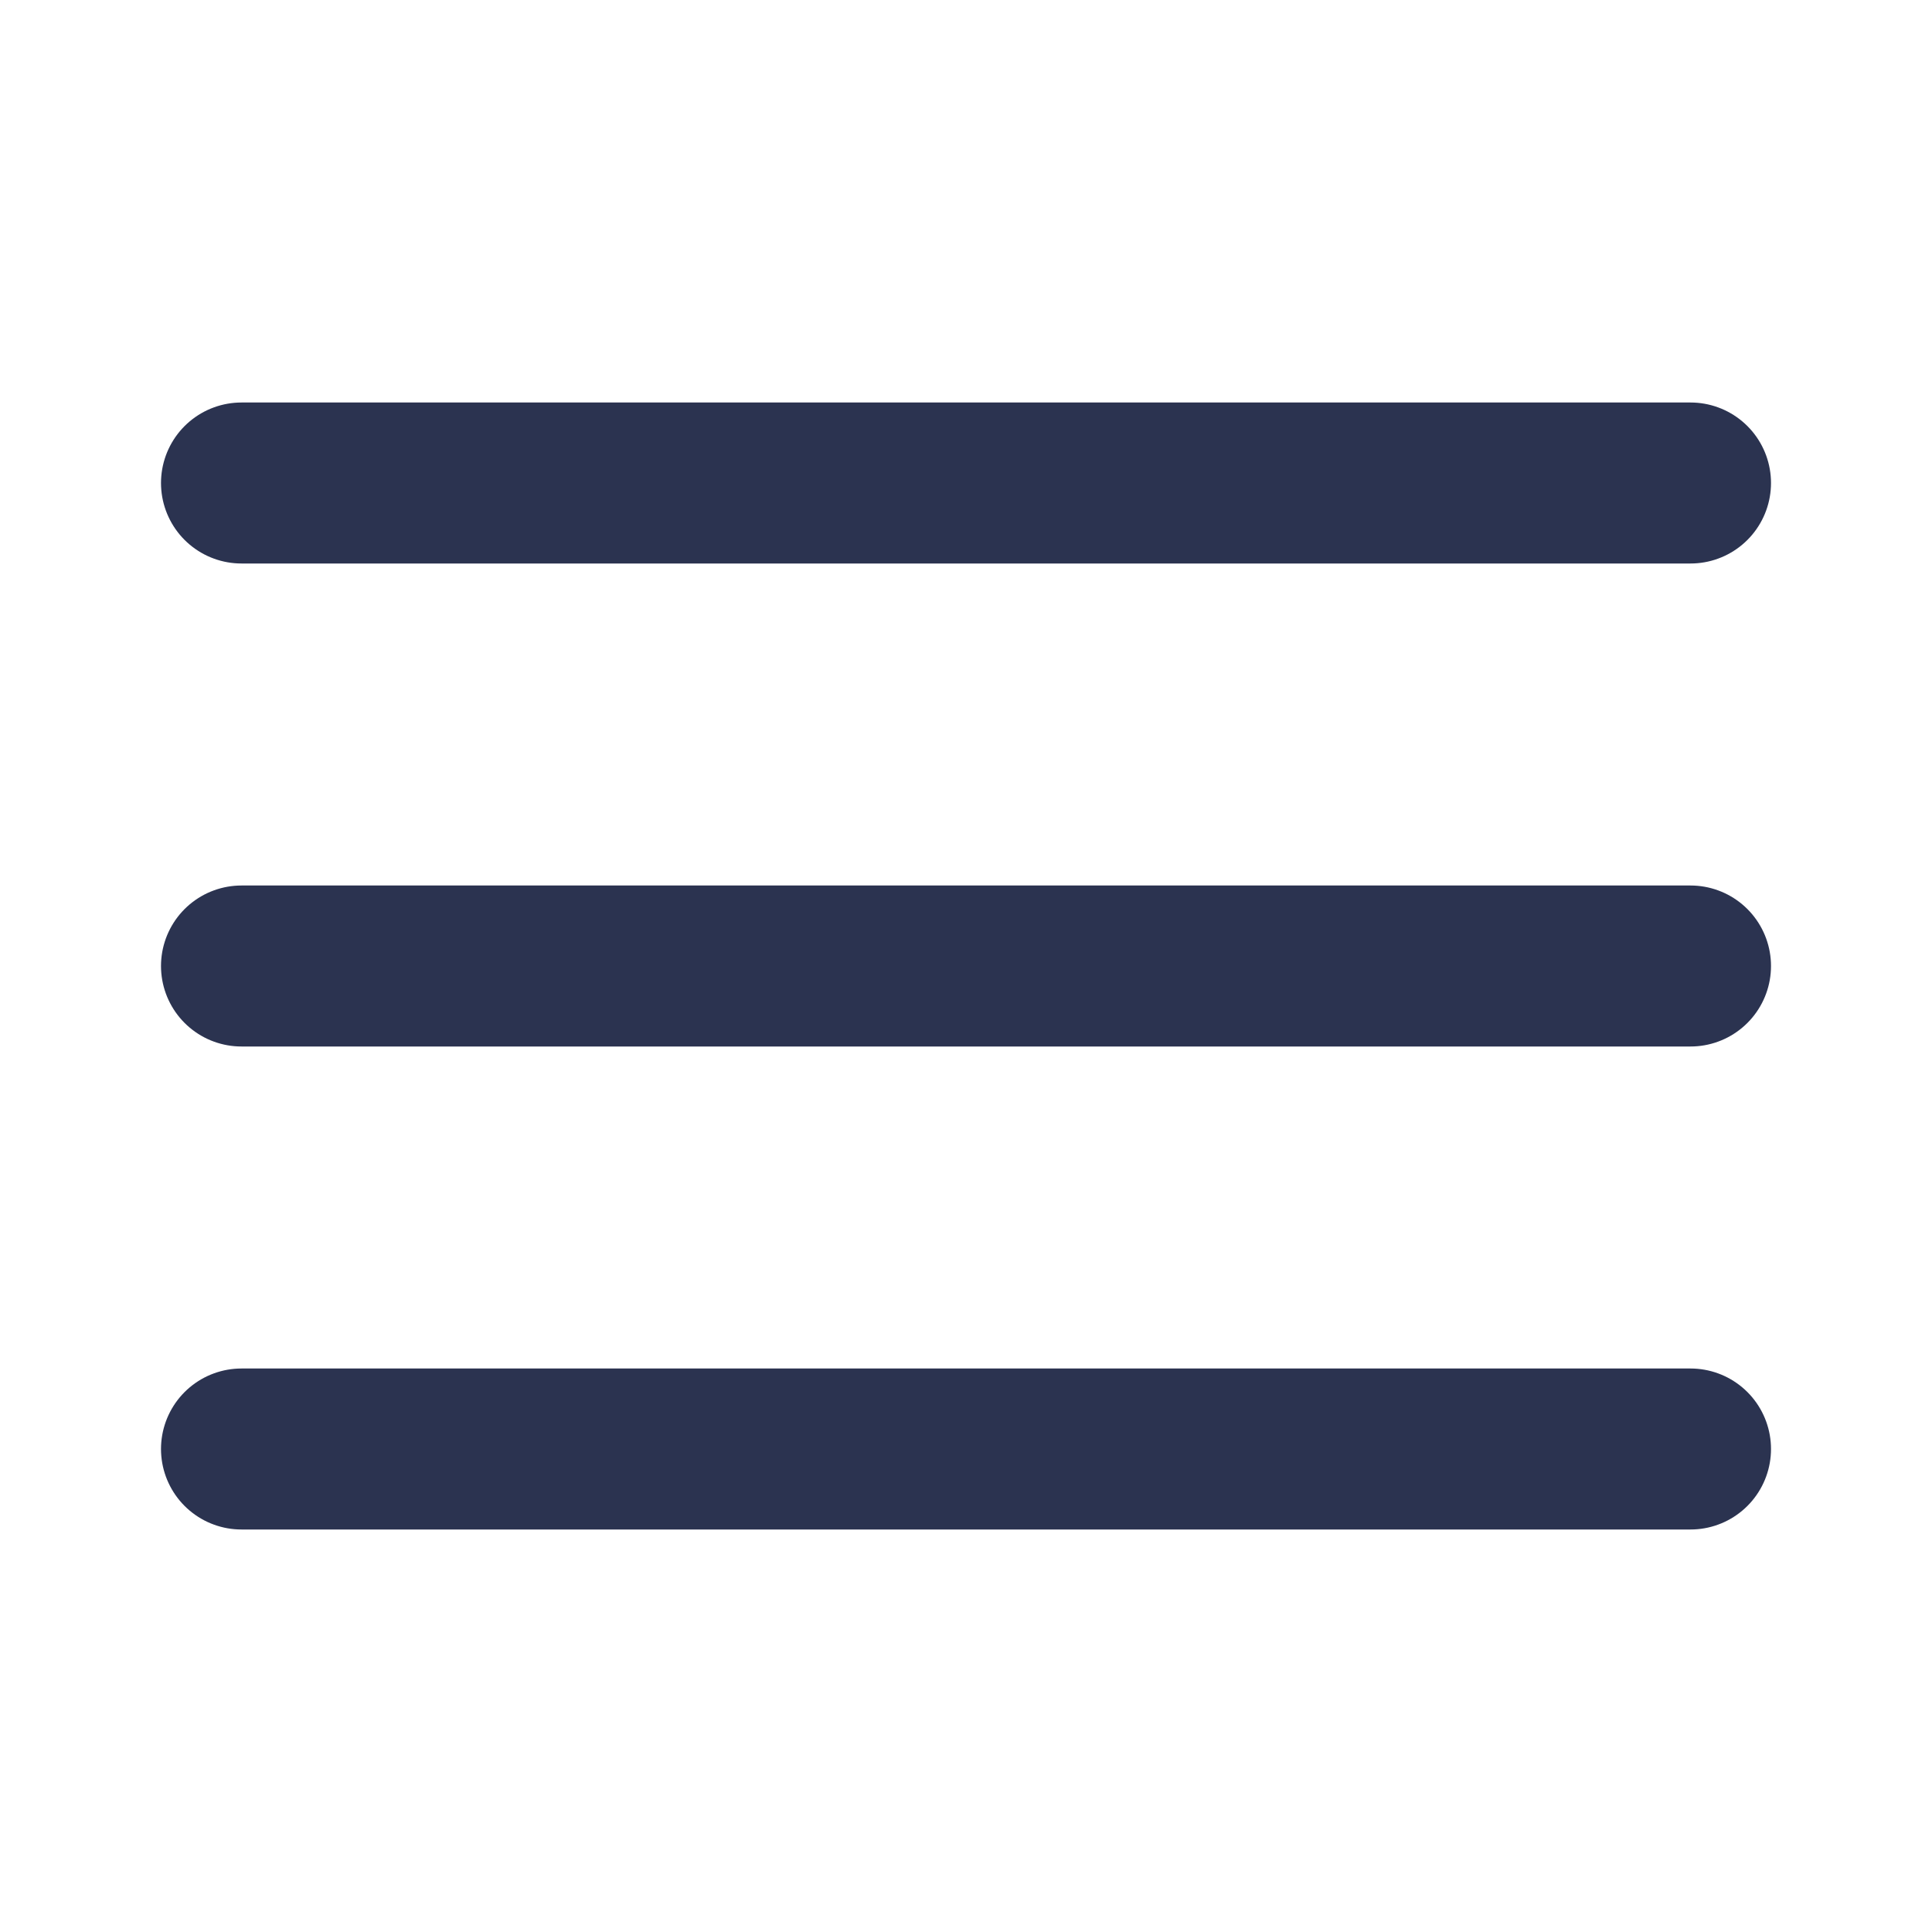
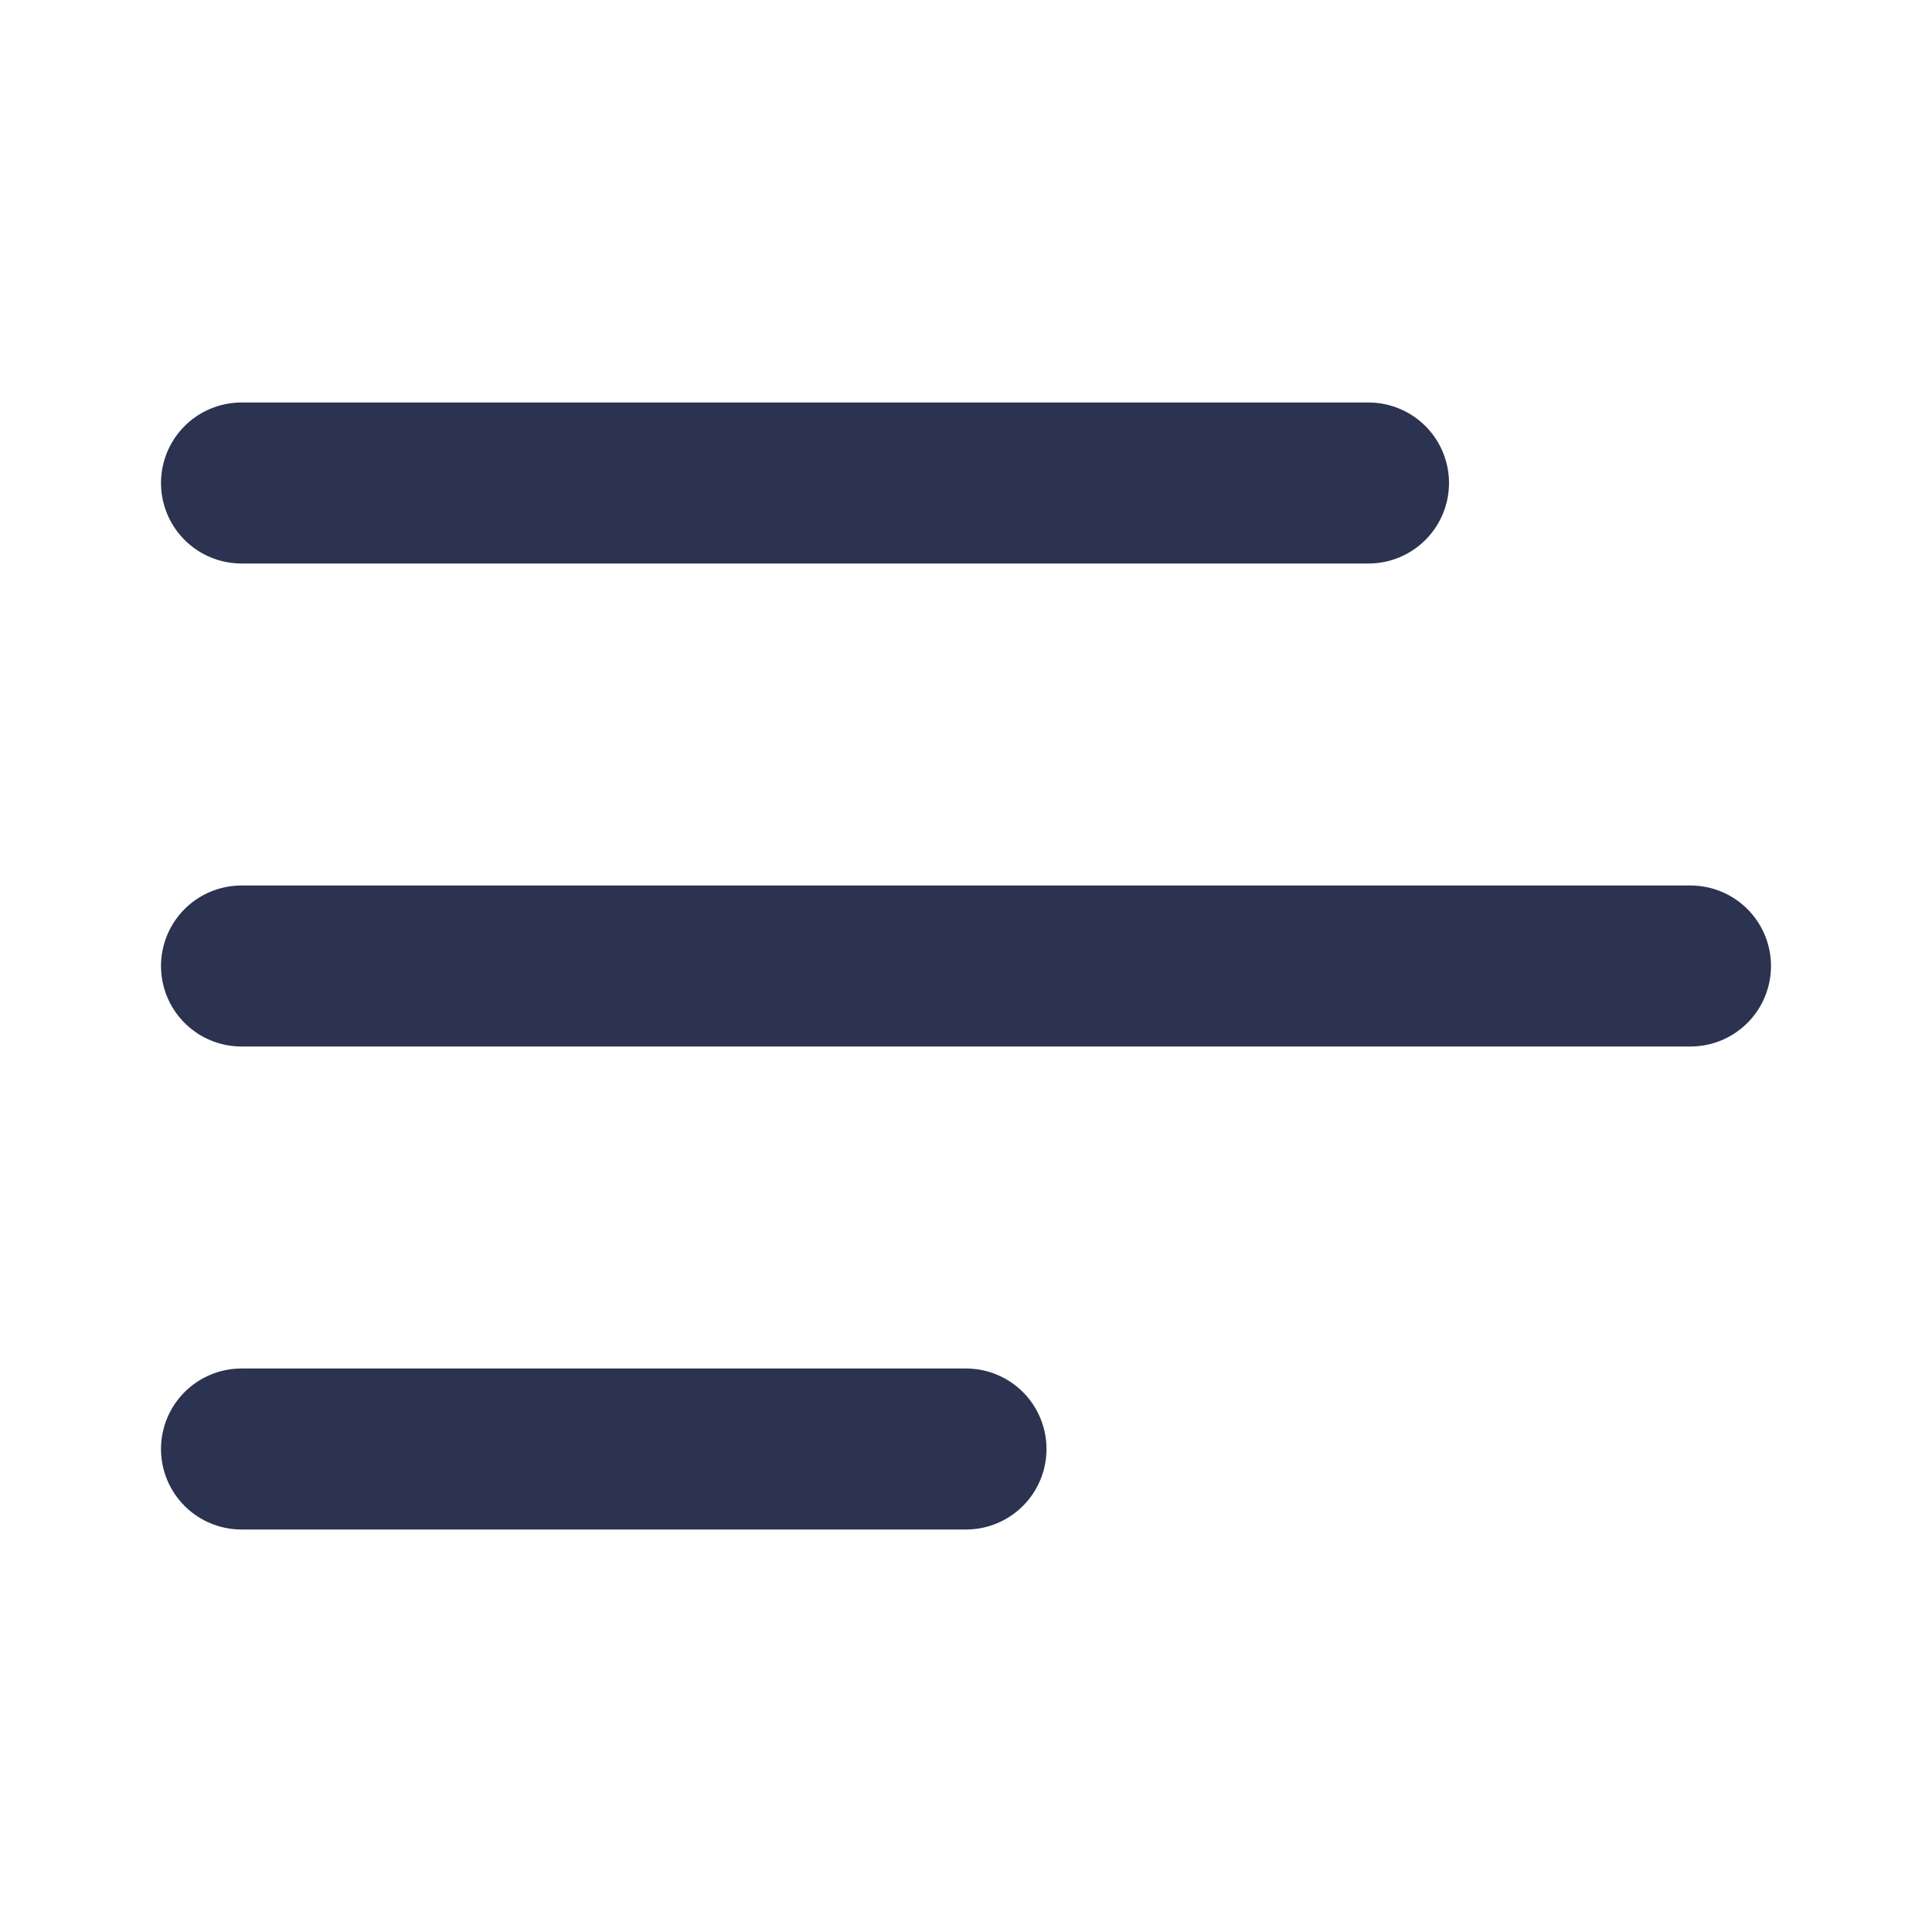
<svg xmlns="http://www.w3.org/2000/svg" width="24" height="24" viewBox="0 0 24 24" fill="none">
  <path d="M3 12H21" stroke="#2B3350" stroke-width="2" stroke-linecap="round" stroke-linejoin="round" />
-   <path d="M3 6H21" stroke="#2B3350" stroke-width="2" stroke-linecap="round" stroke-linejoin="round" />
-   <path d="M3 18H21" stroke="#2B3350" stroke-width="2" stroke-linecap="round" stroke-linejoin="round" />
+   <path d="M3 6H17" stroke="#2B3350" stroke-width="2" stroke-linecap="round" stroke-linejoin="round" />
+   <path d="M3 18H12" stroke="#2B3350" stroke-width="2" stroke-linecap="round" stroke-linejoin="round" />
</svg>
